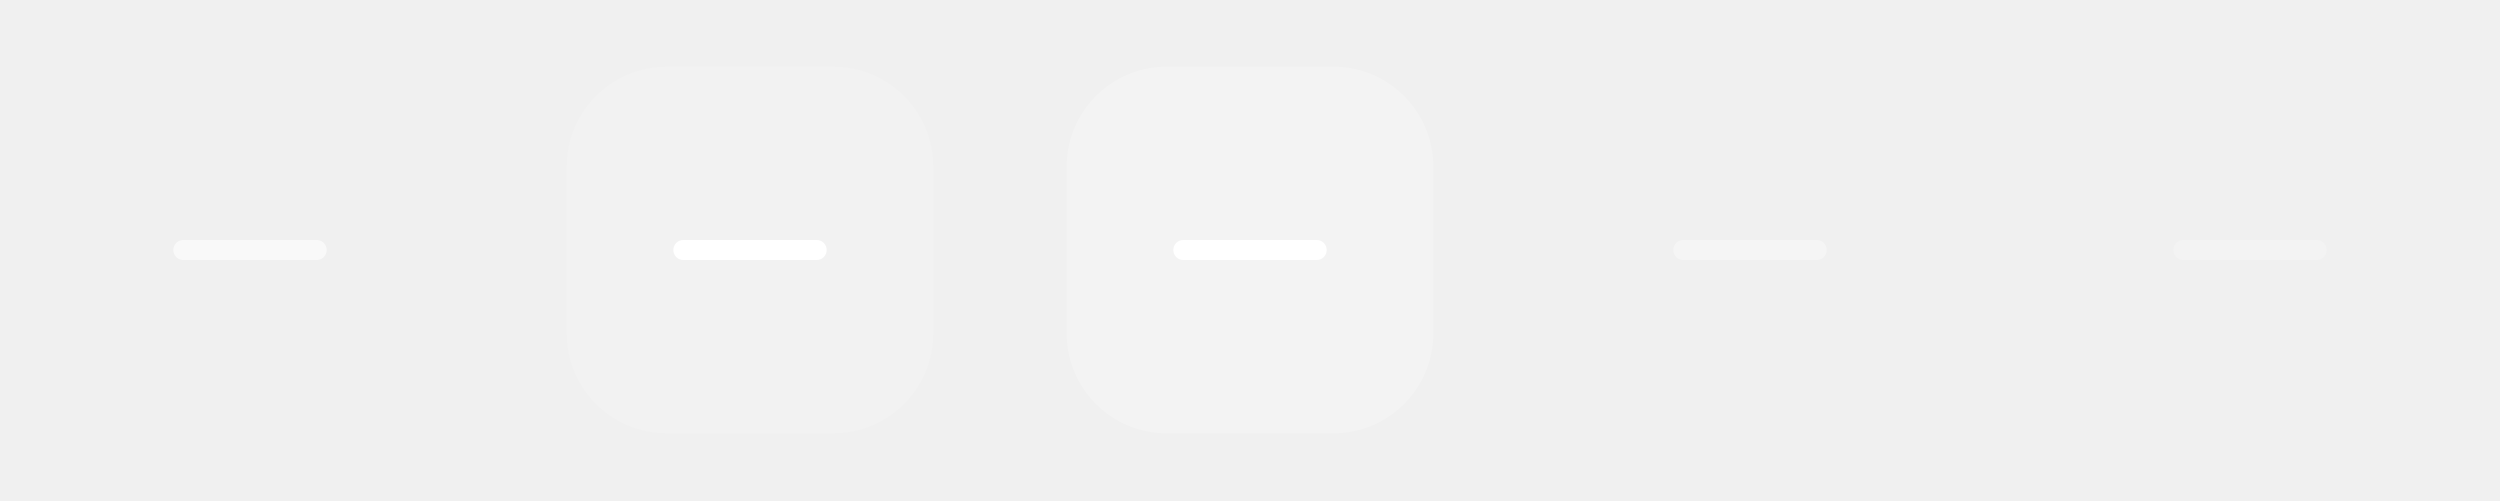
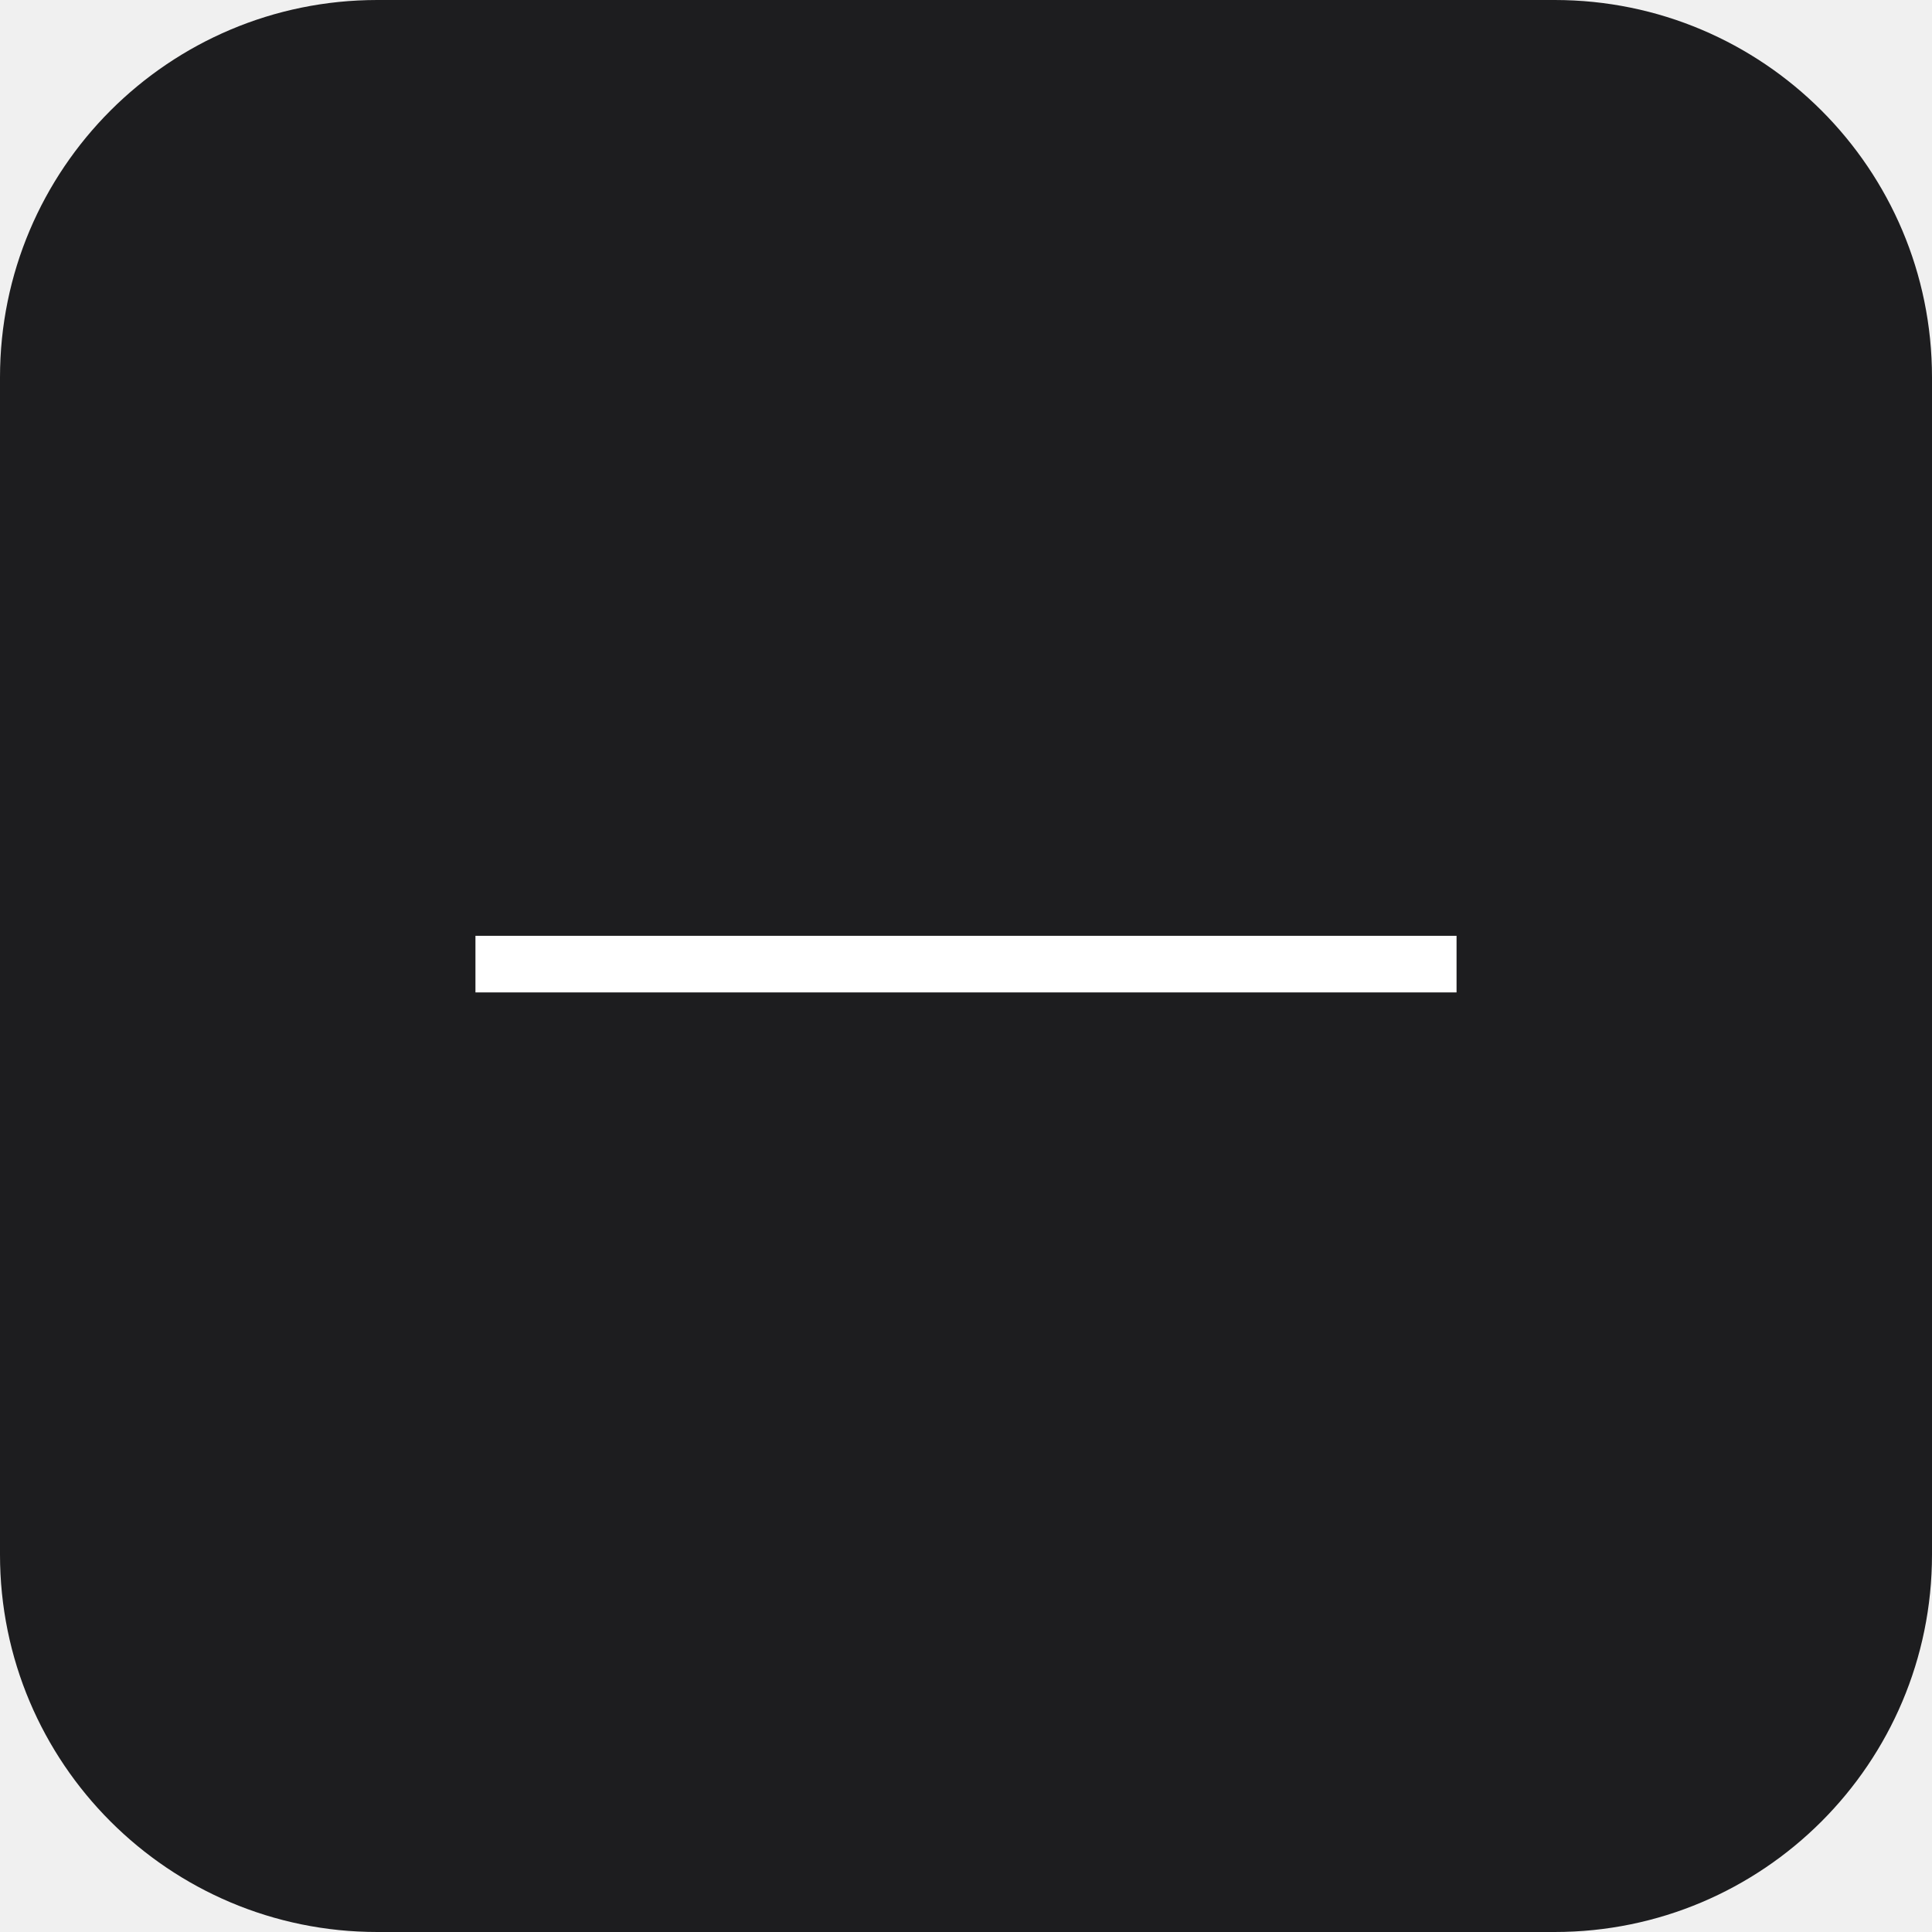
- <svg xmlns="http://www.w3.org/2000/svg" width="150" height="30" viewBox="0 0 150 30">
-   <g id="active-center">
-     <g transform="translate(15,15)" stroke="#ffffff" stroke-width="1.2" stroke-linecap="round" fill="none" opacity="0.6">
-       <path d="M -4 0 L 4 0" />
-     </g>
-   </g>
-   <g id="hover-center">
-     <rect x="34" y="4" width="22" height="22" rx="6" ry="6" fill="rgba(255,255,255,0.12)" />
-     <g transform="translate(45,15)" stroke="#ffffff" stroke-width="1.2" stroke-linecap="round" fill="none" opacity="1.0">
-       <path d="M -4 0 L 4 0" />
-     </g>
-   </g>
-   <g id="pressed-center">
-     <rect x="64" y="4" width="22" height="22" rx="6" ry="6" fill="rgba(255,255,255,0.20)" />
-     <g transform="translate(75,15)" stroke="#ffffff" stroke-width="1.2" stroke-linecap="round" fill="none" opacity="1.0">
-       <path d="M -4 0 L 4 0" />
-     </g>
-   </g>
-   <g id="inactive-center">
-     <g transform="translate(105,15)" stroke="#ffffff" stroke-width="1.2" stroke-linecap="round" fill="none" opacity="0.35">
-       <g transform="scale(1)">
-         <path d="M -4 0 L 4 0" />
-       </g>
-     </g>
-   </g>
-   <g id="deactivated-center">
-     <g transform="translate(135,15)" stroke="#ffffff" stroke-width="1.2" stroke-linecap="round" fill="none" opacity="0.18">
-       <path d="M -4 0 L 4 0" />
-     </g>
-   </g>
+ <svg xmlns="http://www.w3.org/2000/svg" width="512" height="512" viewBox="0 0 512 512" fill="none">
+   <rect width="512" height="512" rx="100" fill="#1D1D1F" />
+   <rect x="126" y="248" width="260" height="15" fill="white" />
</svg>
